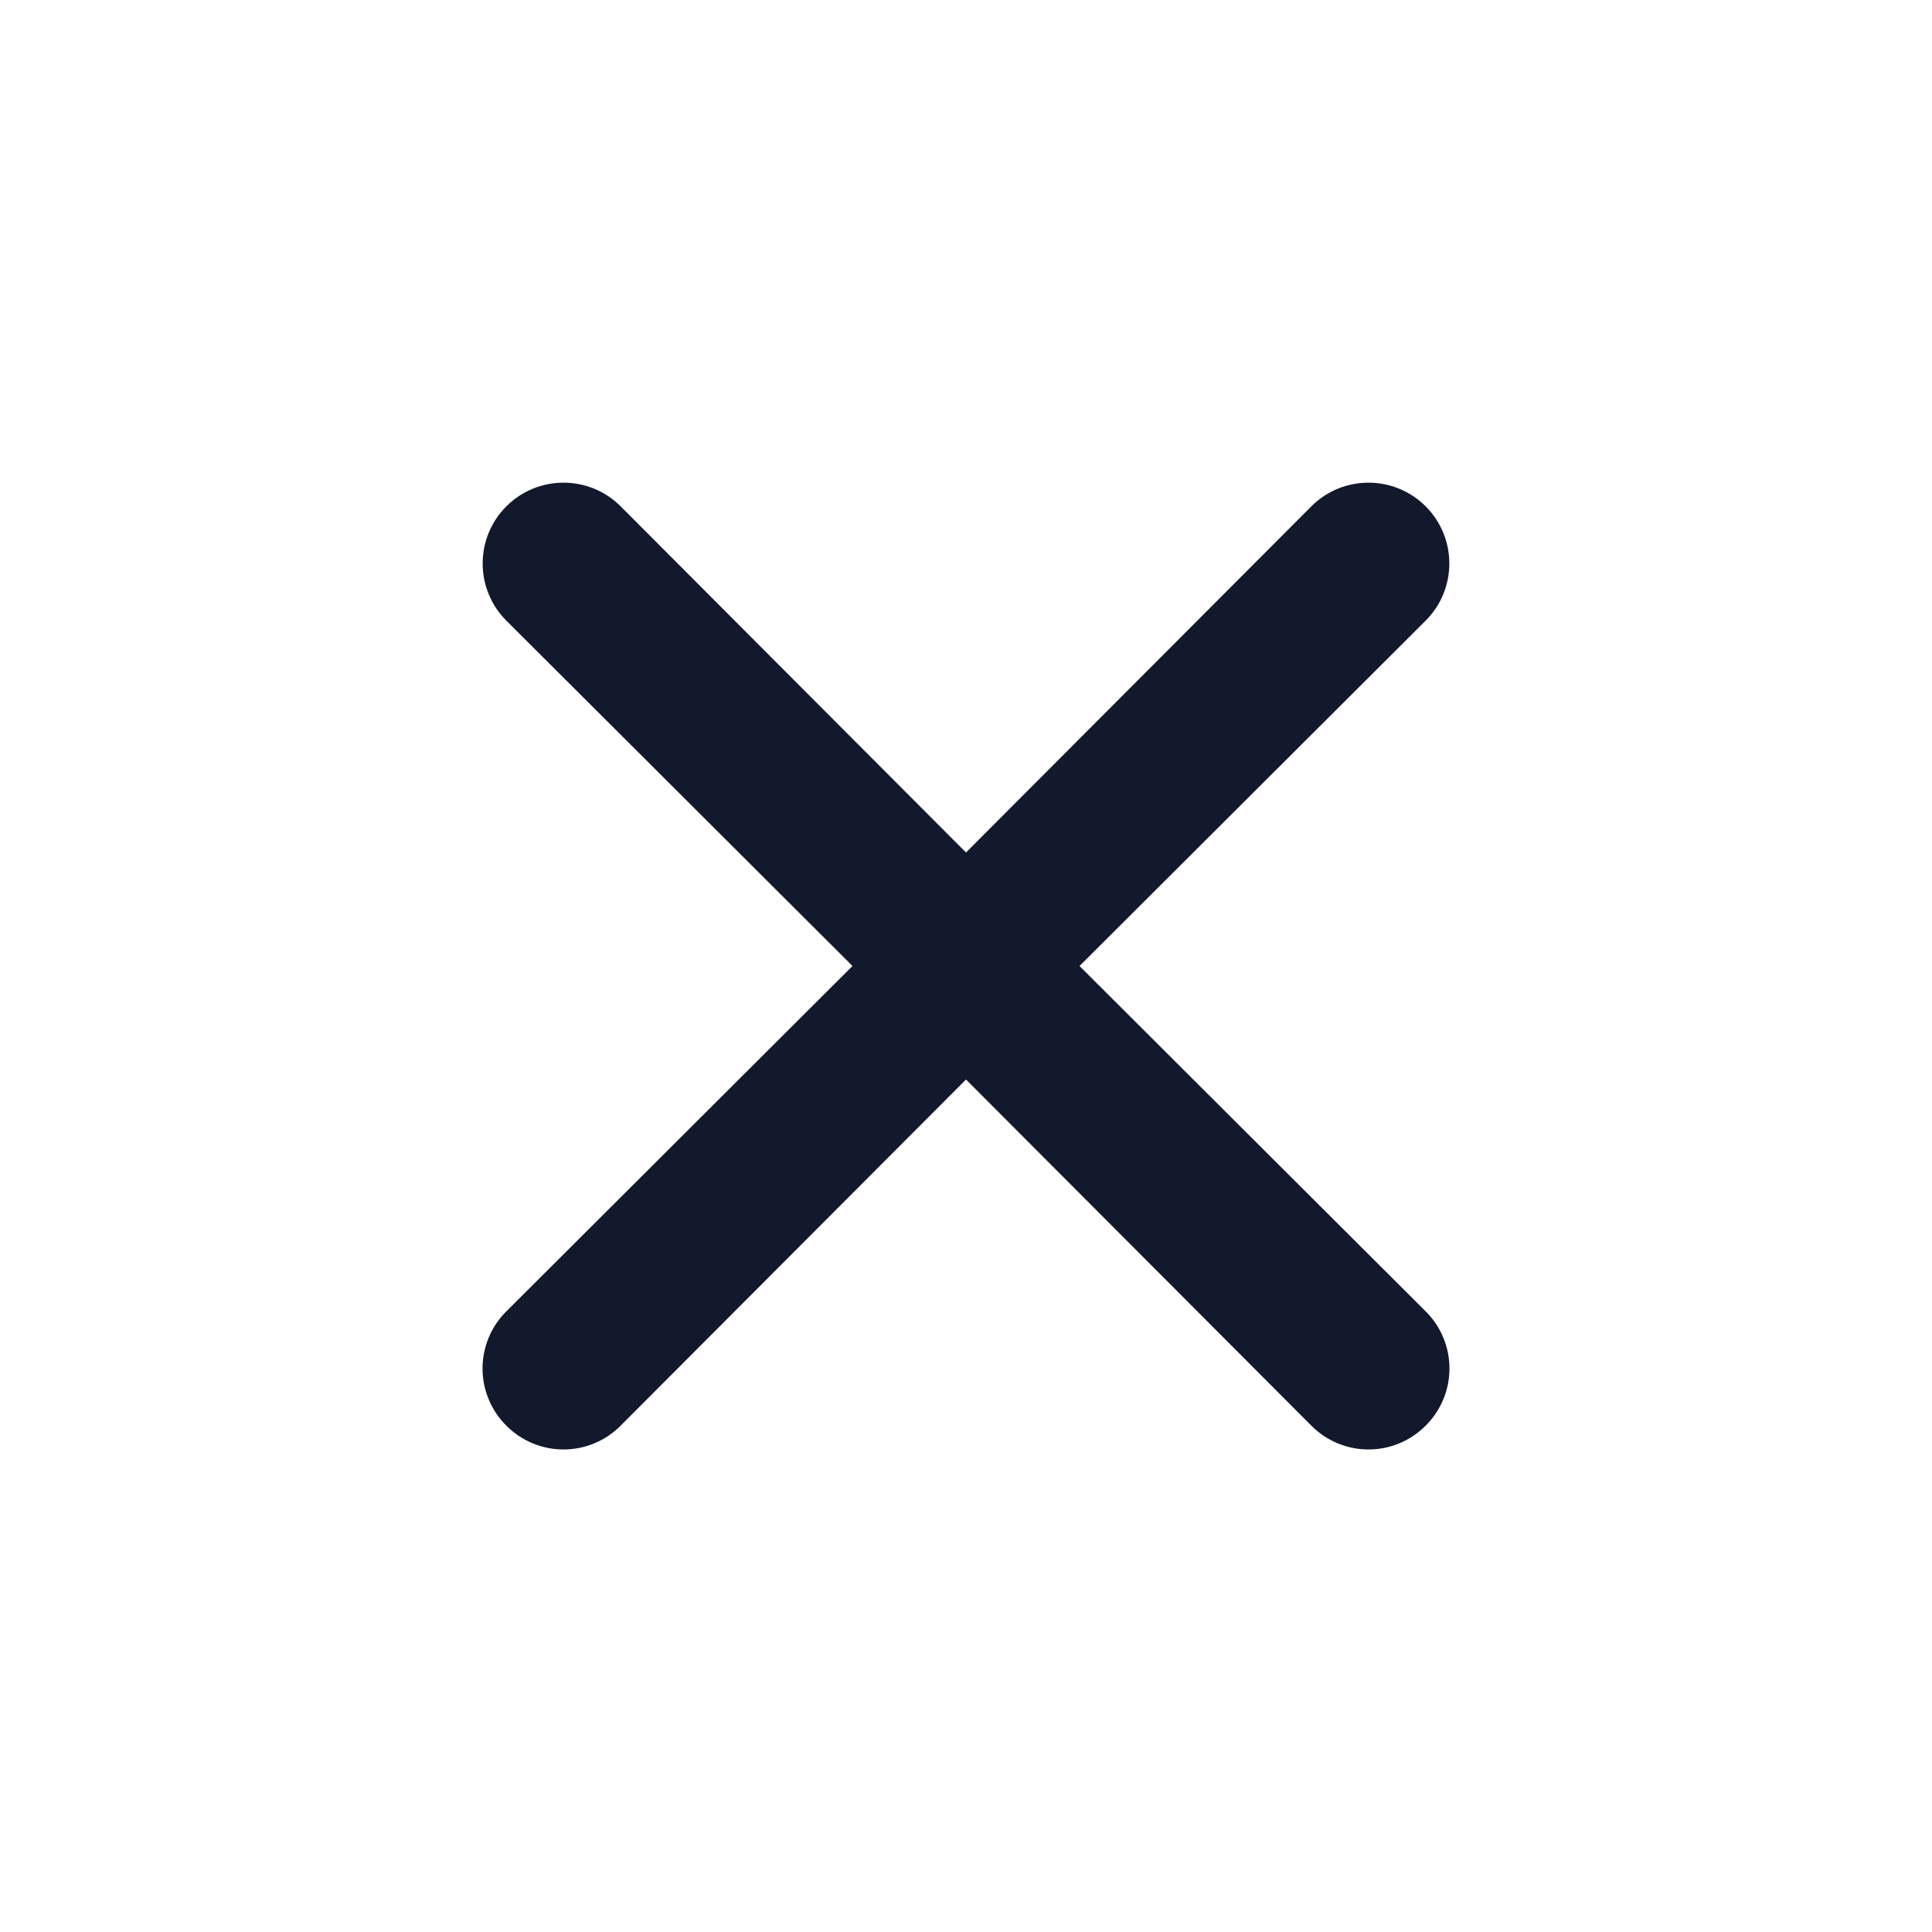
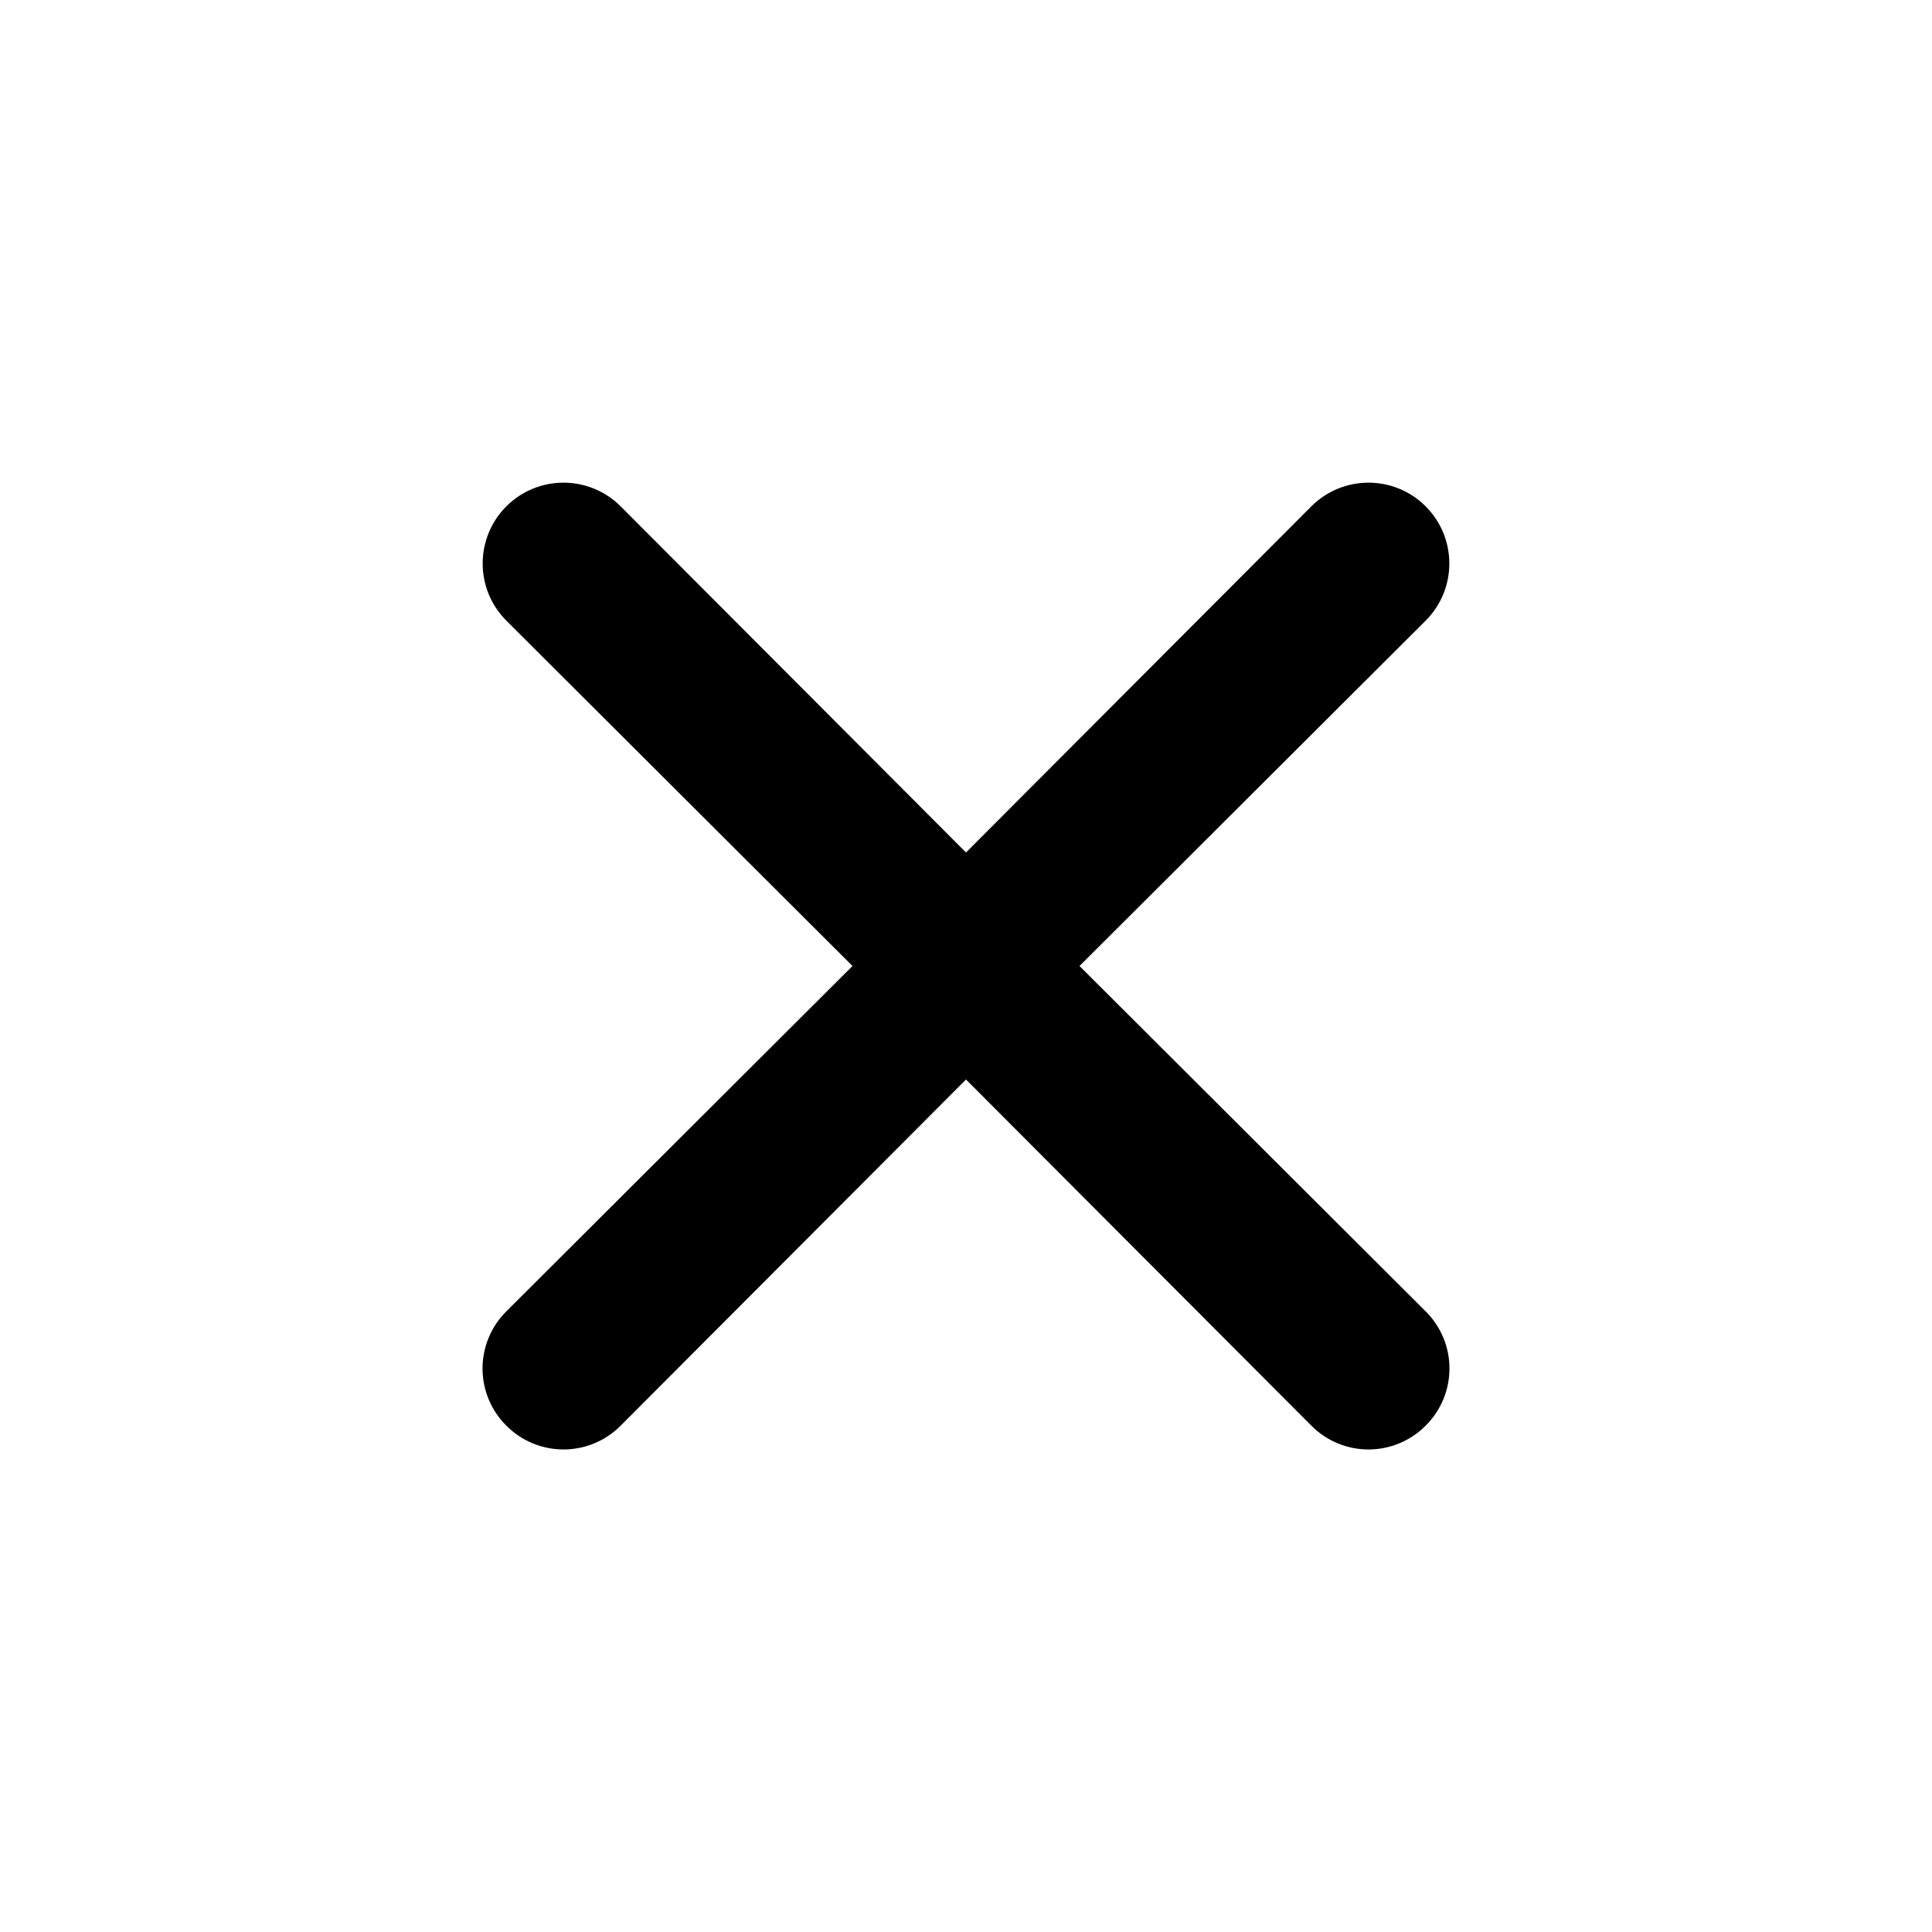
<svg xmlns="http://www.w3.org/2000/svg" viewBox="0 0 24 24">
  <g data-name="Layer 2">
    <g data-name="close">
      <rect width="24" height="24" transform="rotate(180 12 12)" opacity="0" />
-       <path d="M13.41 12l4.3-4.29a1 1 0 1 0-1.42-1.42L12 10.59l-4.29-4.3a1 1 0 0 0-1.42 1.42l4.3 4.29-4.3 4.29a1 1 0 0 0 0 1.42 1 1 0 0 0 1.42 0l4.29-4.3 4.29 4.3a1 1 0 0 0 1.42 0 1 1 0 0 0 0-1.42z" fill="#12192c" />
+       <path d="M13.41 12l4.3-4.29a1 1 0 1 0-1.42-1.42L12 10.59l-4.29-4.3a1 1 0 0 0-1.42 1.42l4.3 4.29-4.3 4.29a1 1 0 0 0 0 1.42 1 1 0 0 0 1.42 0l4.29-4.3 4.29 4.3a1 1 0 0 0 1.42 0 1 1 0 0 0 0-1.42z" />
    </g>
  </g>
</svg>
